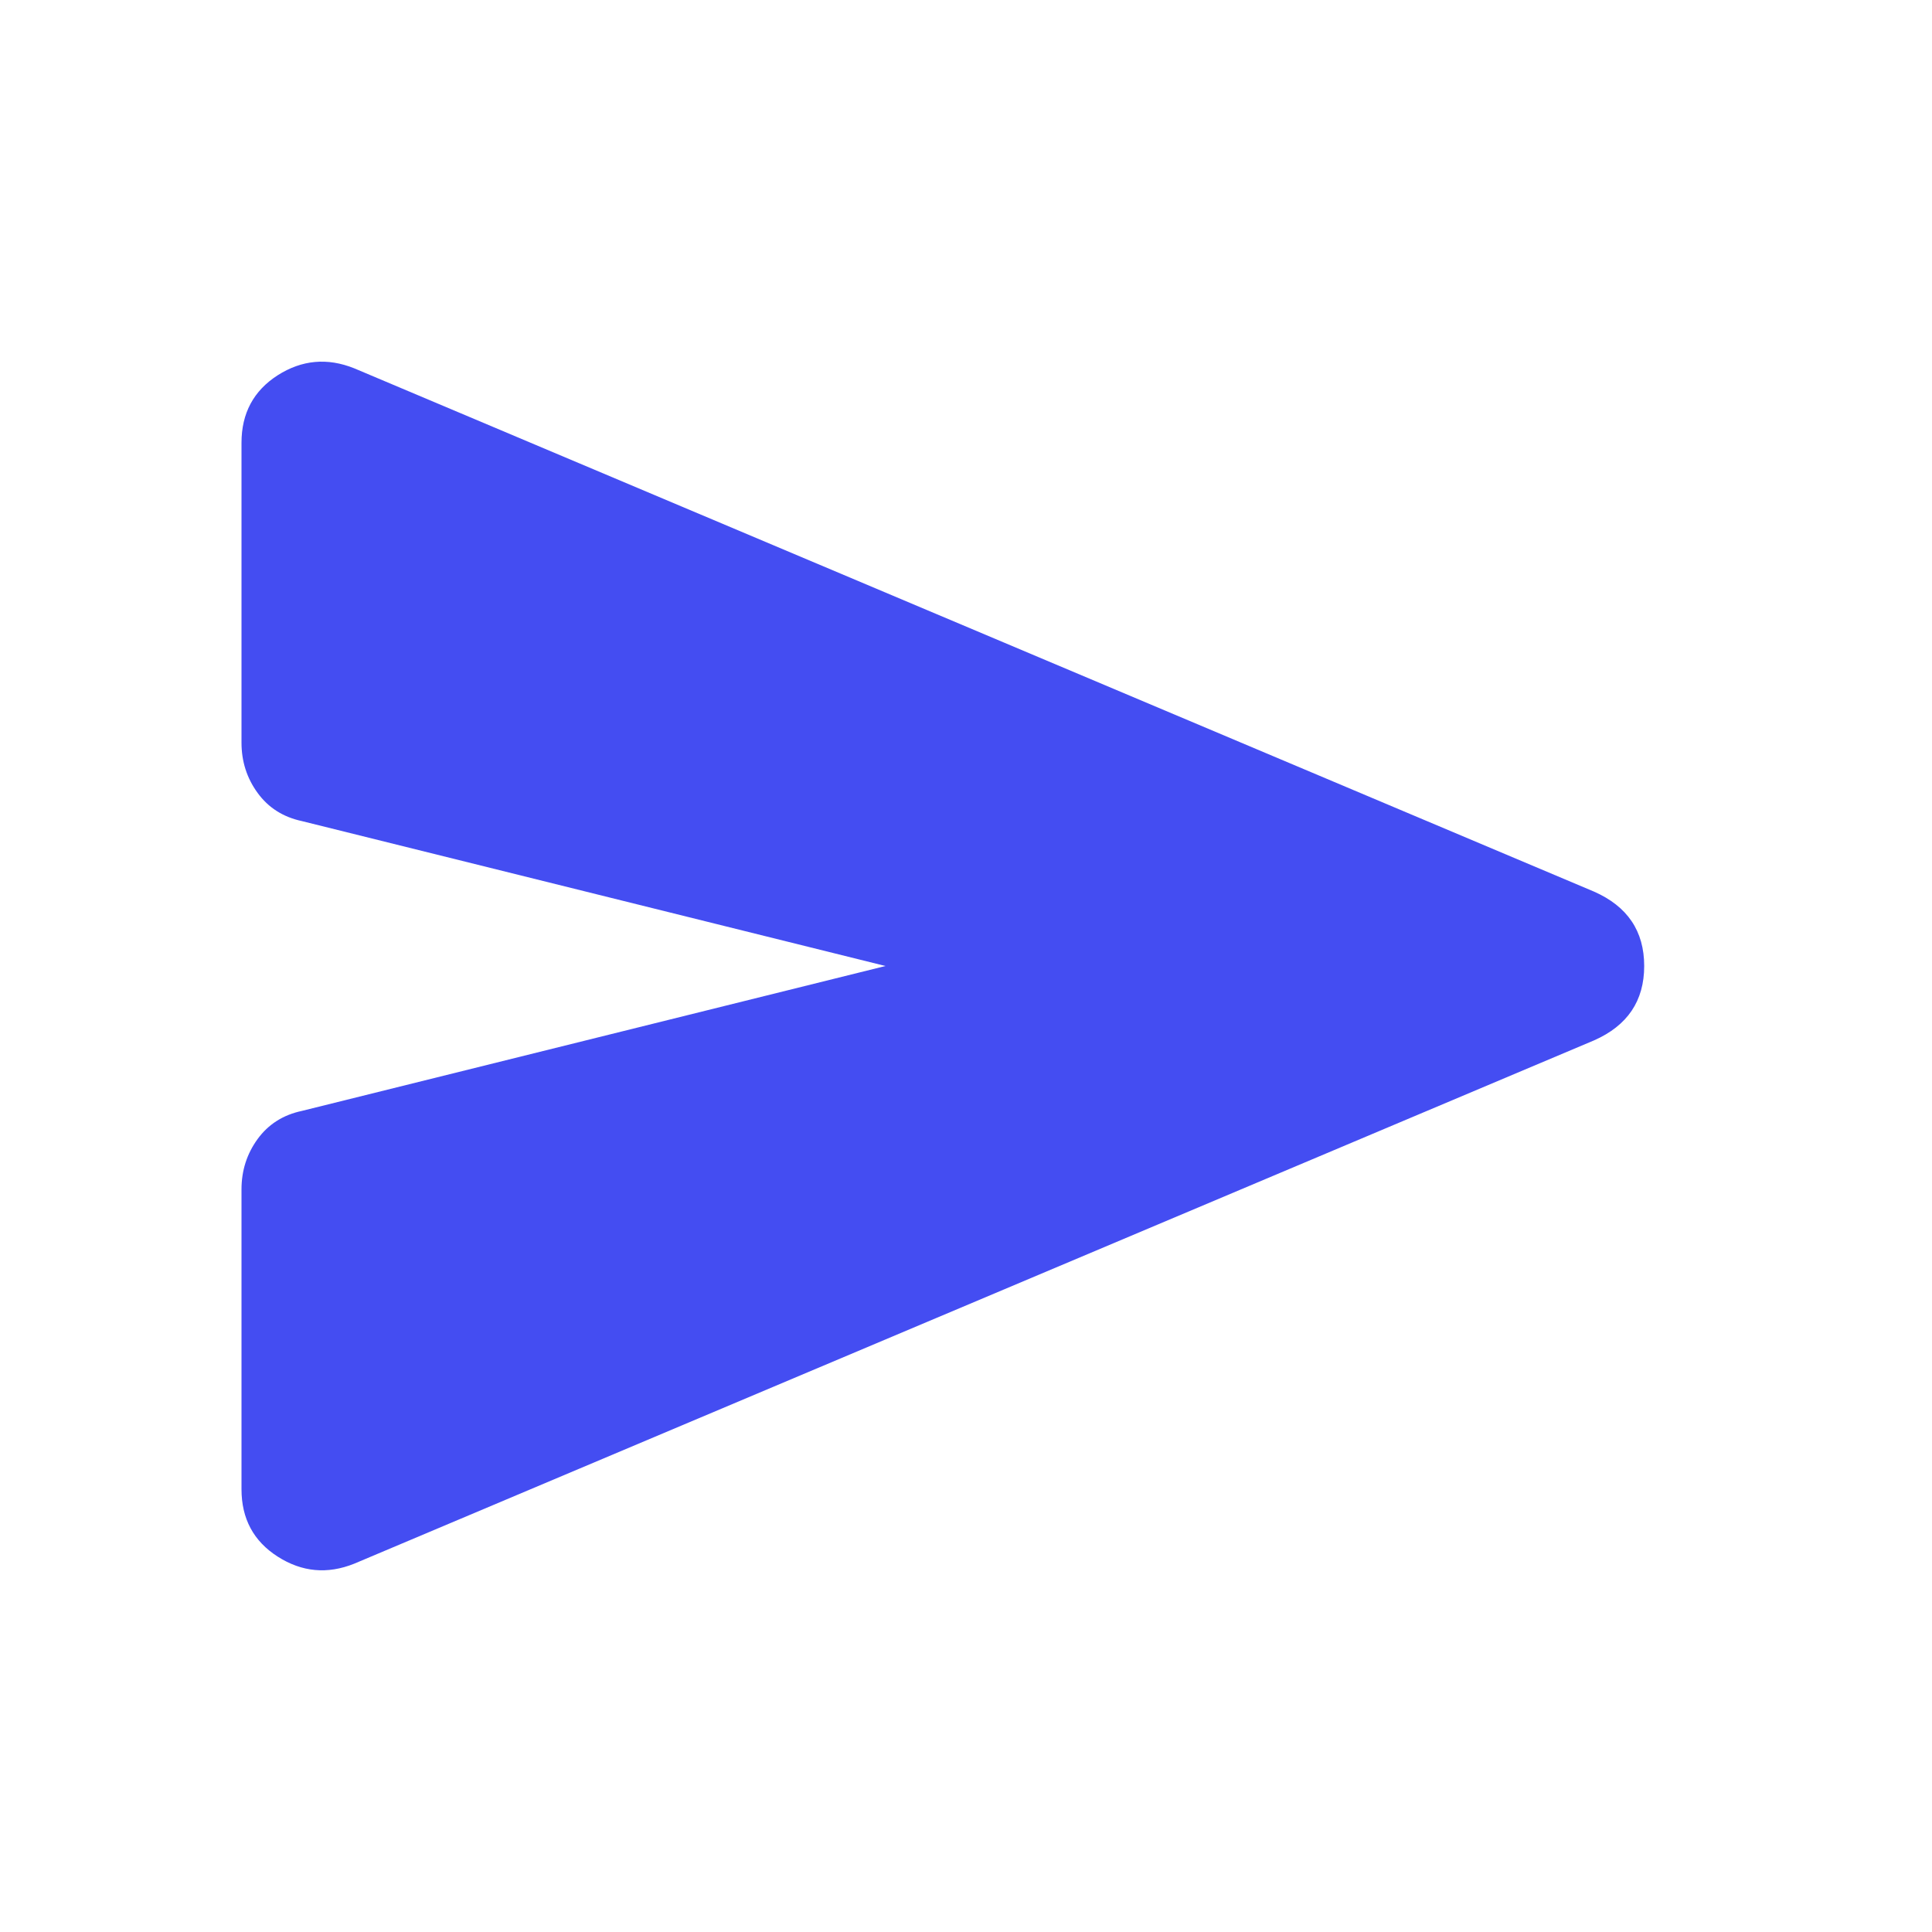
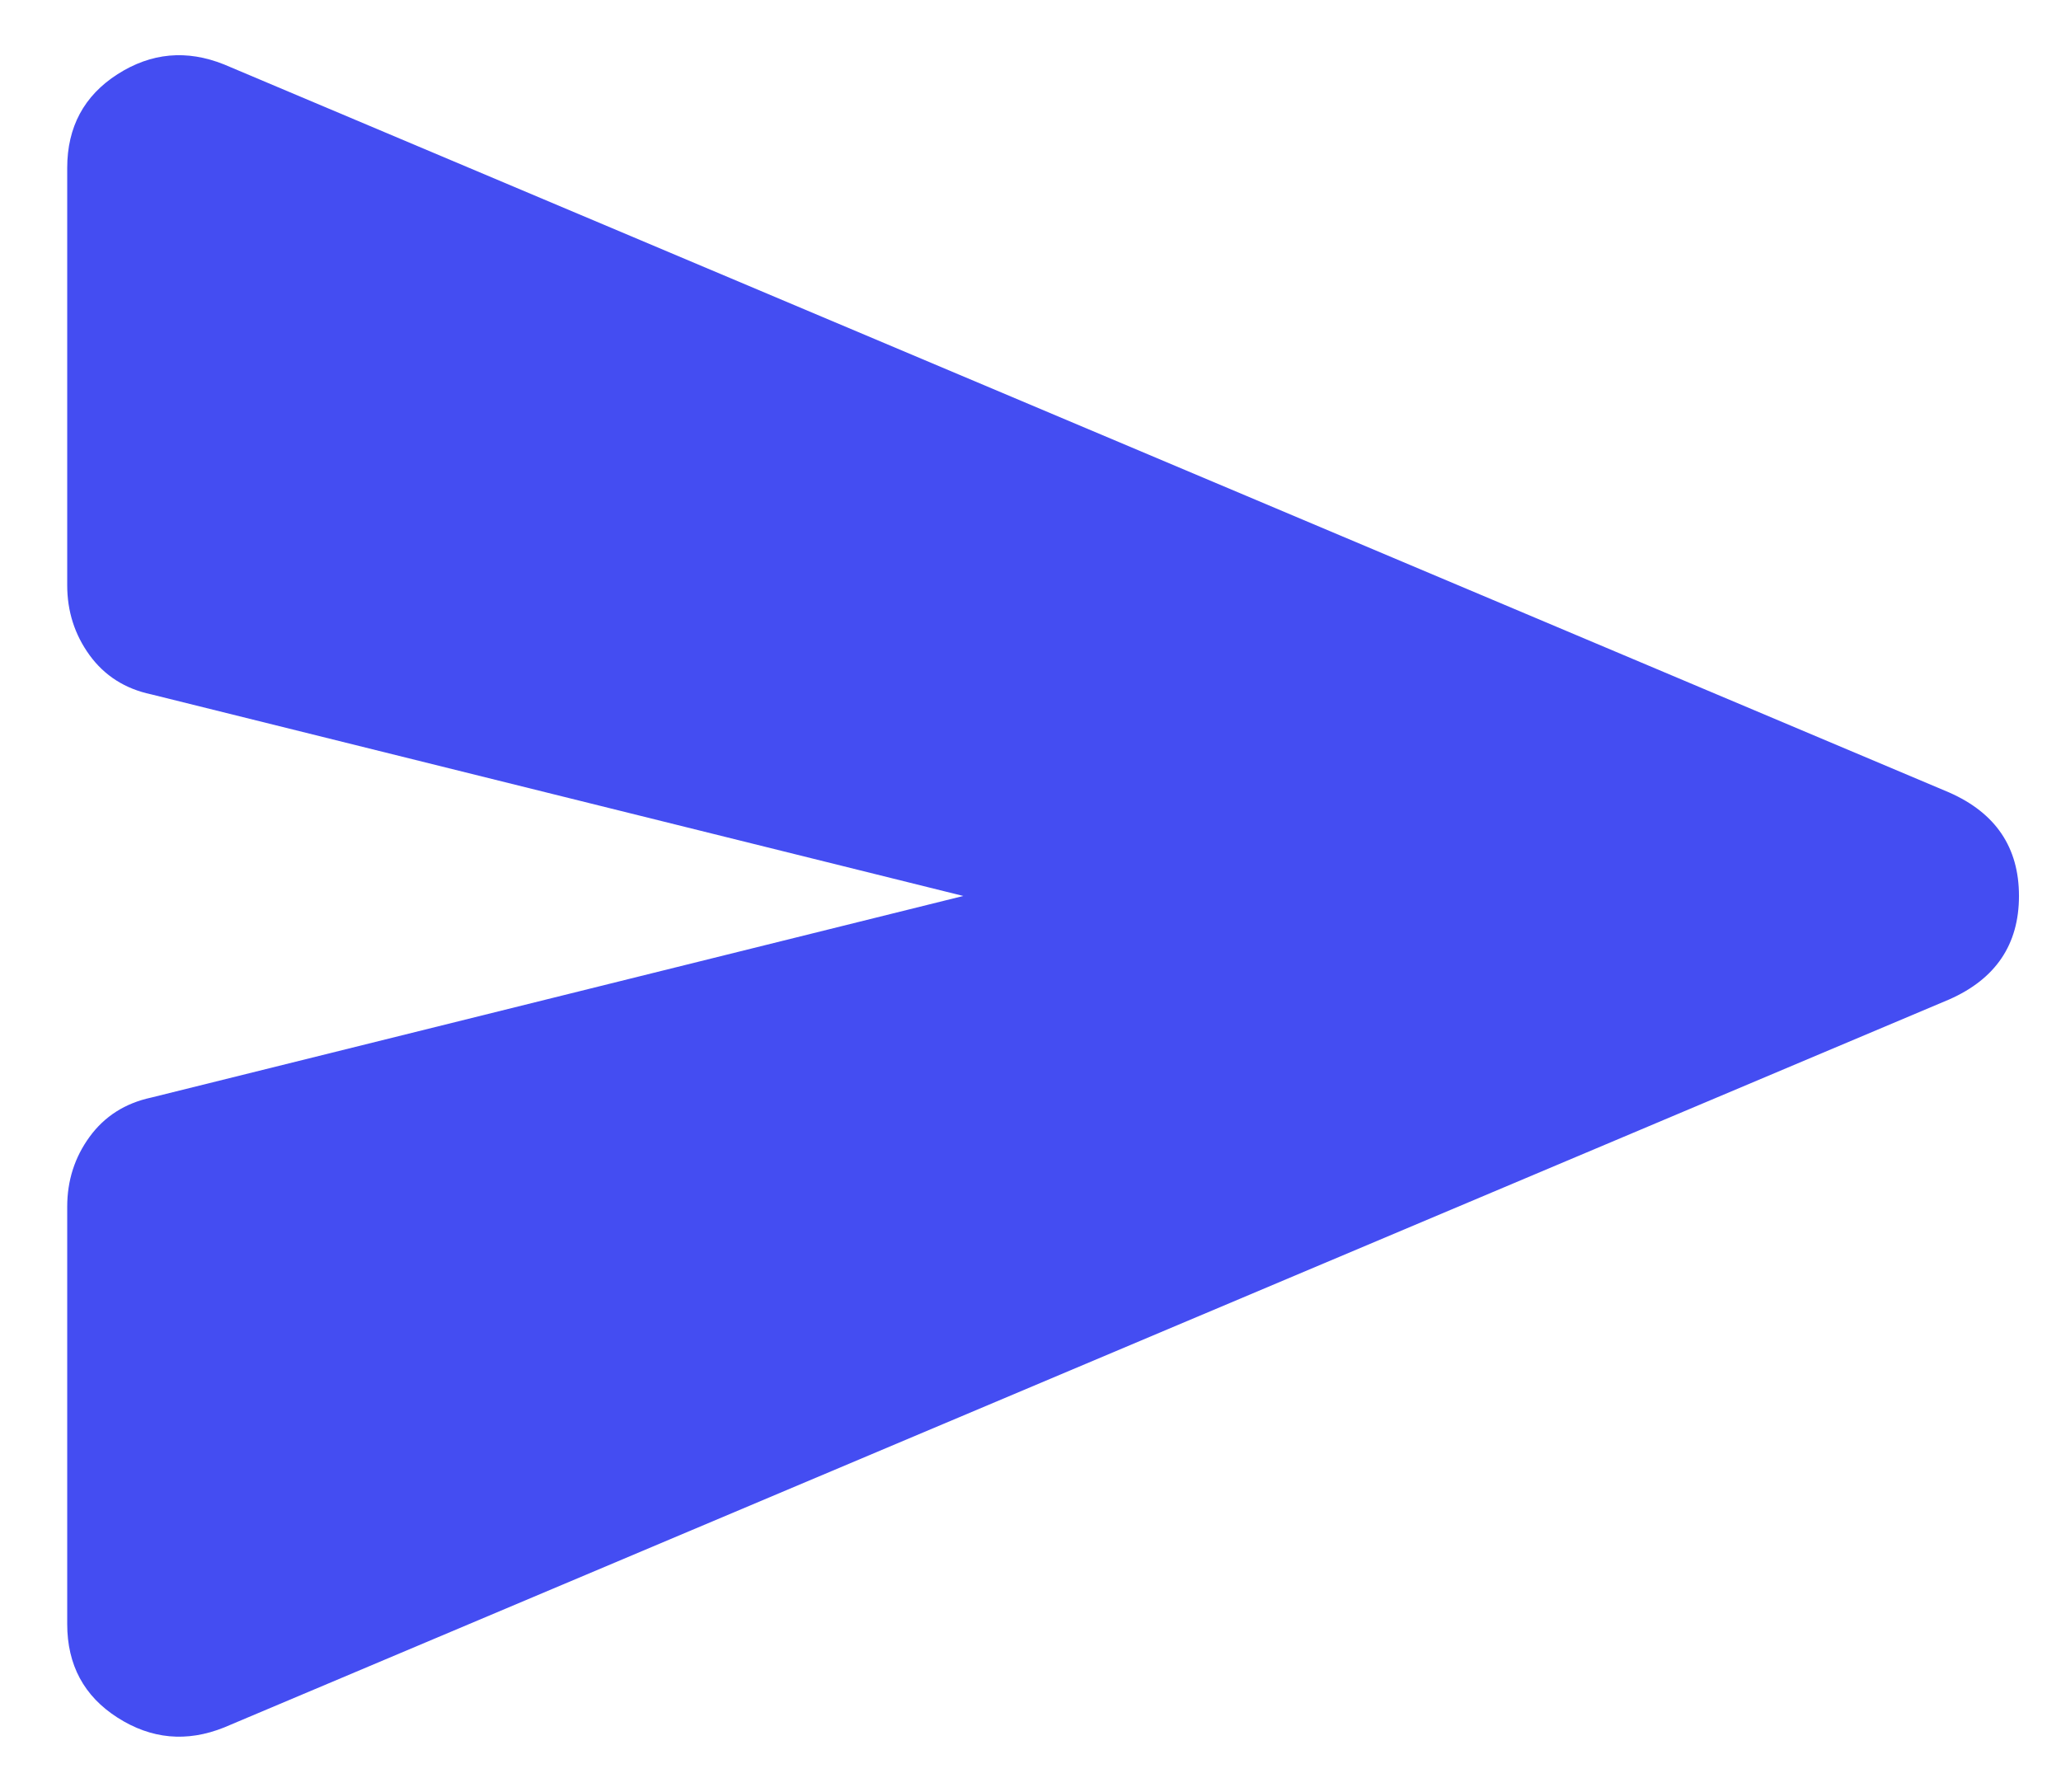
- <svg xmlns="http://www.w3.org/2000/svg" width="30" height="30" viewBox="0 0 30 30" fill="none">
-   <mask id="mask0_38072_8291" style="mask-type:alpha" maskUnits="userSpaceOnUse" x="0" y="0" width="30" height="30">
-     <rect width="30" height="30" fill="#D9D9D9" />
-   </mask>
-   <g mask="url(#mask0_38072_8291)">
-     <path d="M5.5 24.281C5.083 24.448 4.688 24.411 4.312 24.171C3.938 23.932 3.75 23.583 3.75 23.125V18.469C3.75 18.177 3.833 17.917 4 17.687C4.167 17.458 4.396 17.312 4.688 17.25L13.75 15L4.688 12.75C4.396 12.687 4.167 12.542 4 12.312C3.833 12.083 3.75 11.823 3.75 11.531V6.875C3.75 6.417 3.938 6.067 4.312 5.827C4.688 5.588 5.083 5.552 5.5 5.719L24.75 13.844C25.271 14.073 25.531 14.458 25.531 15C25.531 15.542 25.271 15.927 24.75 16.156L5.5 24.281Z" fill="#444DF2" />
-   </g>
+ <svg xmlns="http://www.w3.org/2000/svg" width="23" height="20" viewBox="0 0 23 20" fill="none">
+   <path d="M2.5 19.281C2.083 19.448 1.688 19.411 1.312 19.171C0.938 18.932 0.75 18.584 0.75 18.125V13.469C0.75 13.177 0.833 12.917 1 12.688C1.167 12.459 1.396 12.313 1.688 12.25L10.75 10L1.688 7.75C1.396 7.688 1.167 7.542 1 7.313C0.833 7.083 0.75 6.823 0.75 6.531V1.875C0.75 1.417 0.938 1.068 1.312 0.828C1.688 0.588 2.083 0.552 2.5 0.719L21.75 8.844C22.271 9.073 22.531 9.458 22.531 10C22.531 10.542 22.271 10.927 21.75 11.156L2.5 19.281Z" fill="#444DF2" />
</svg>
